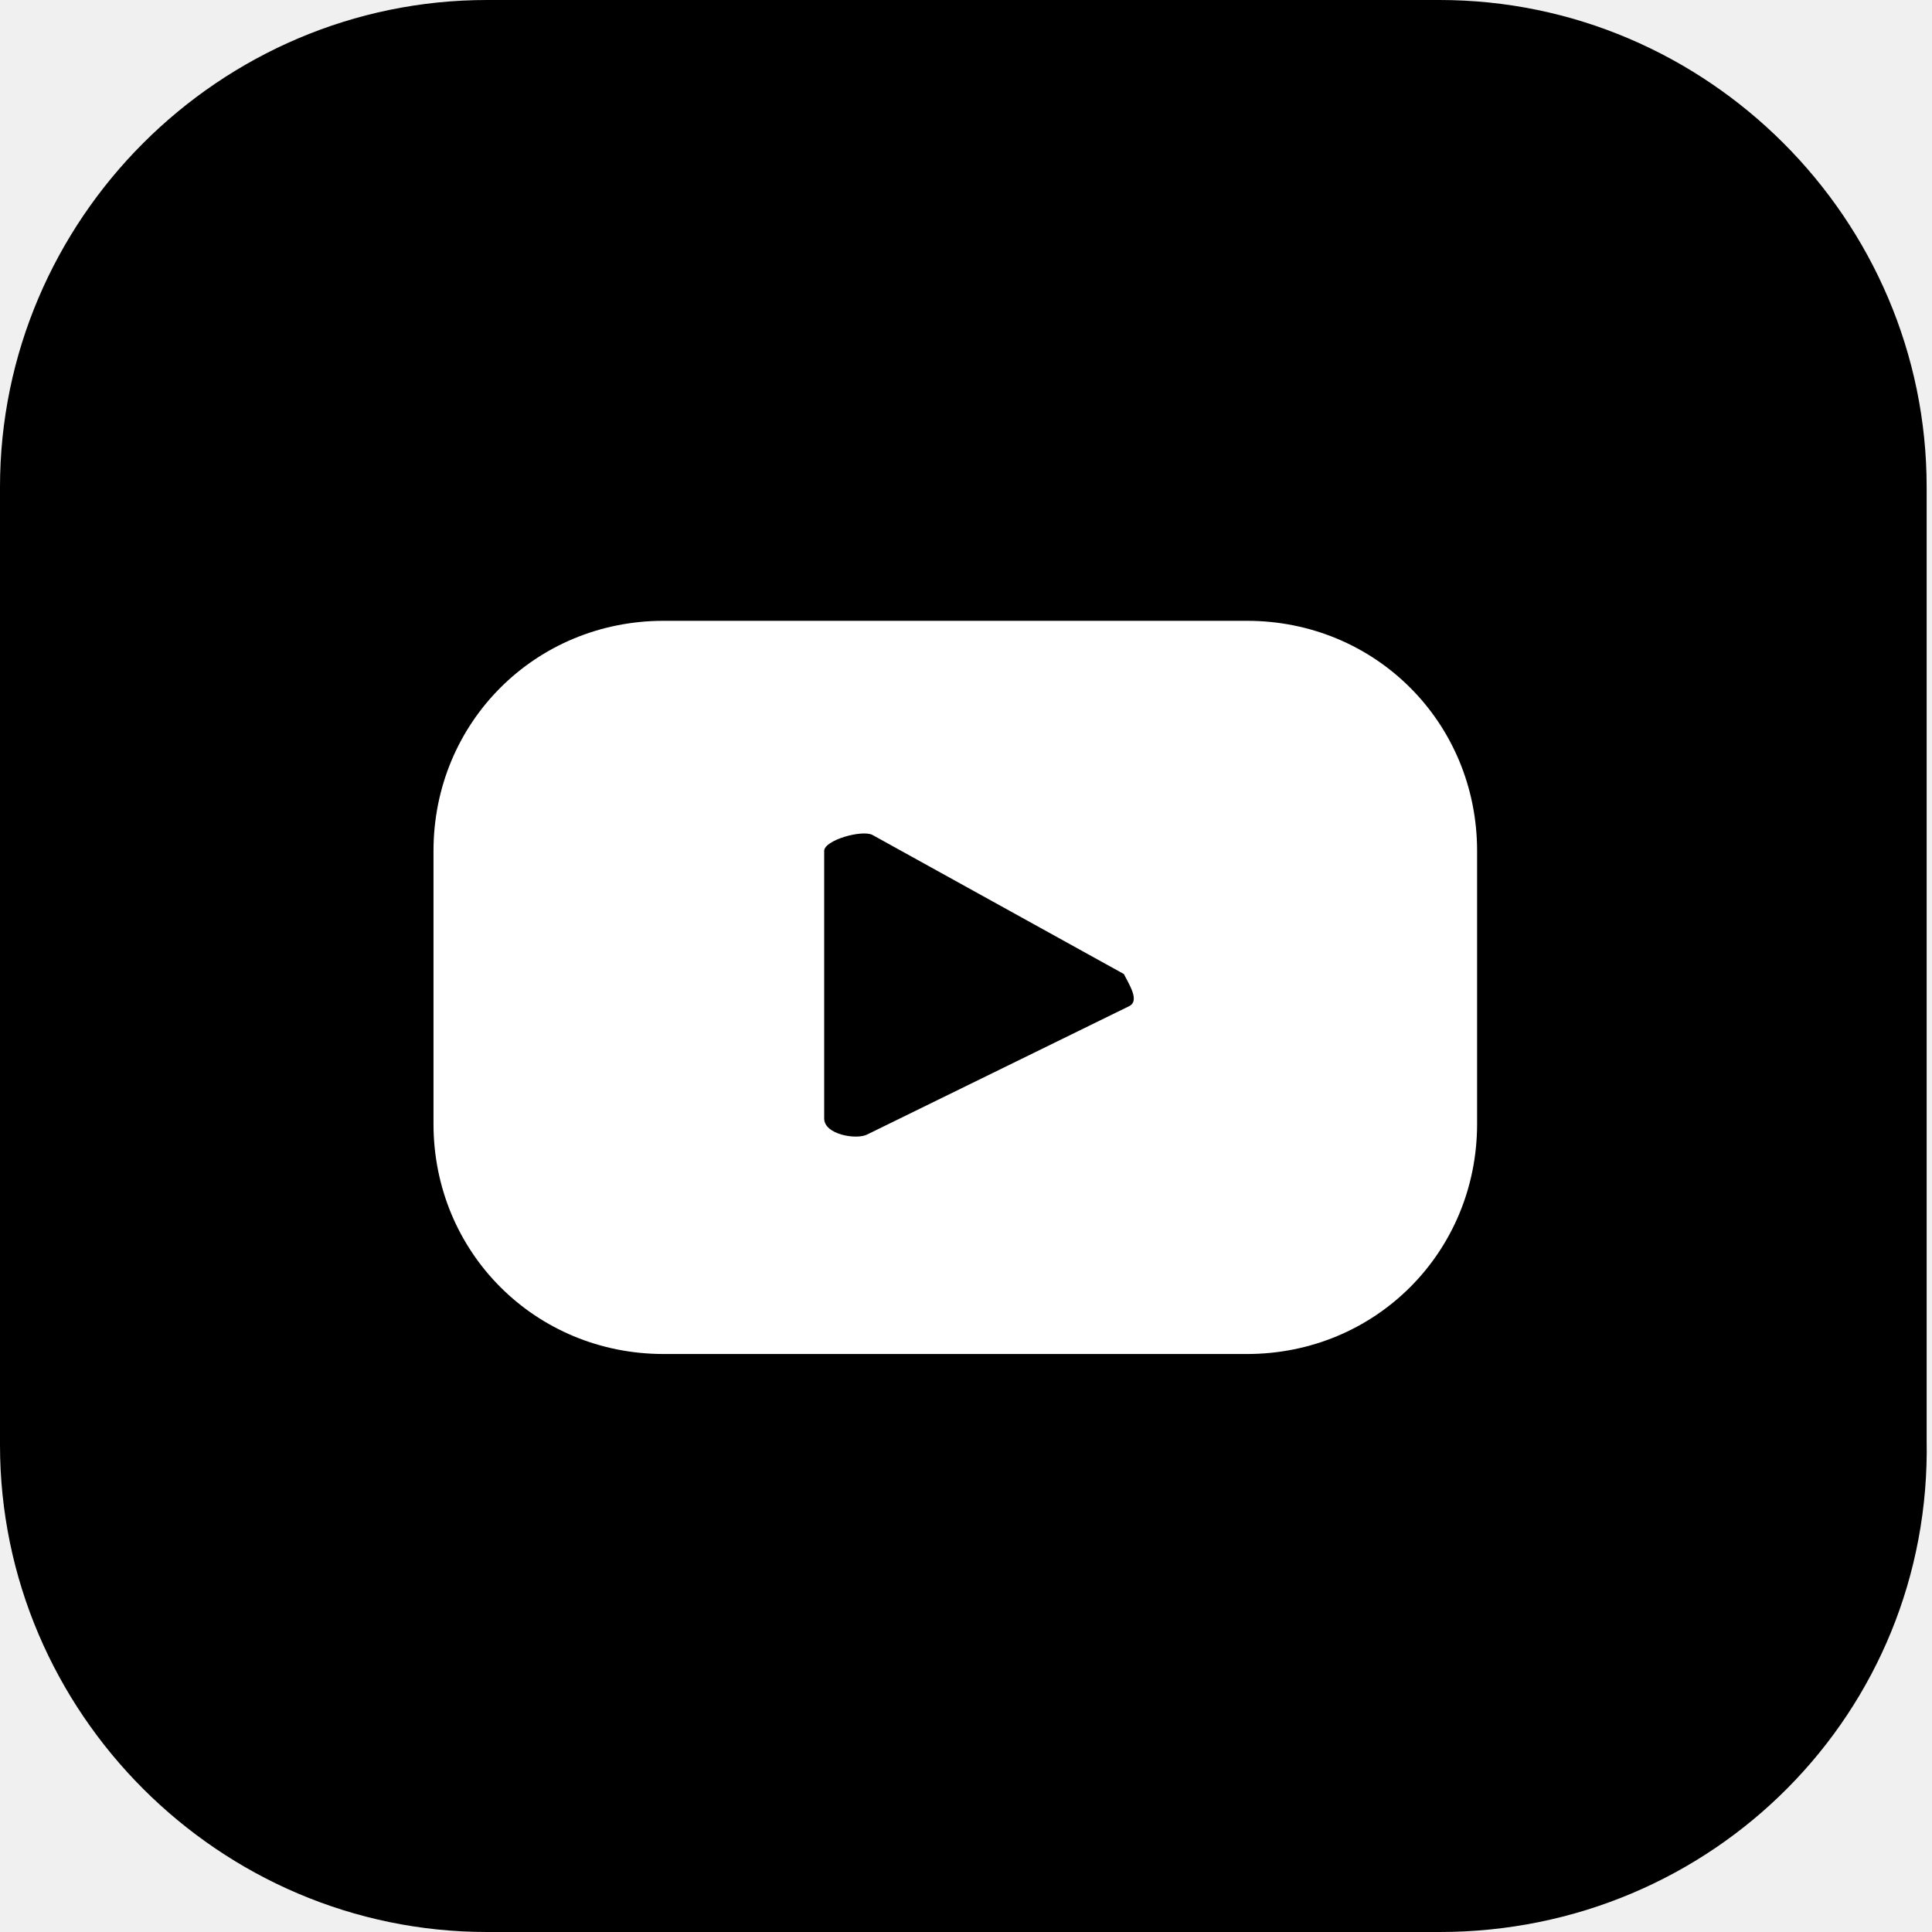
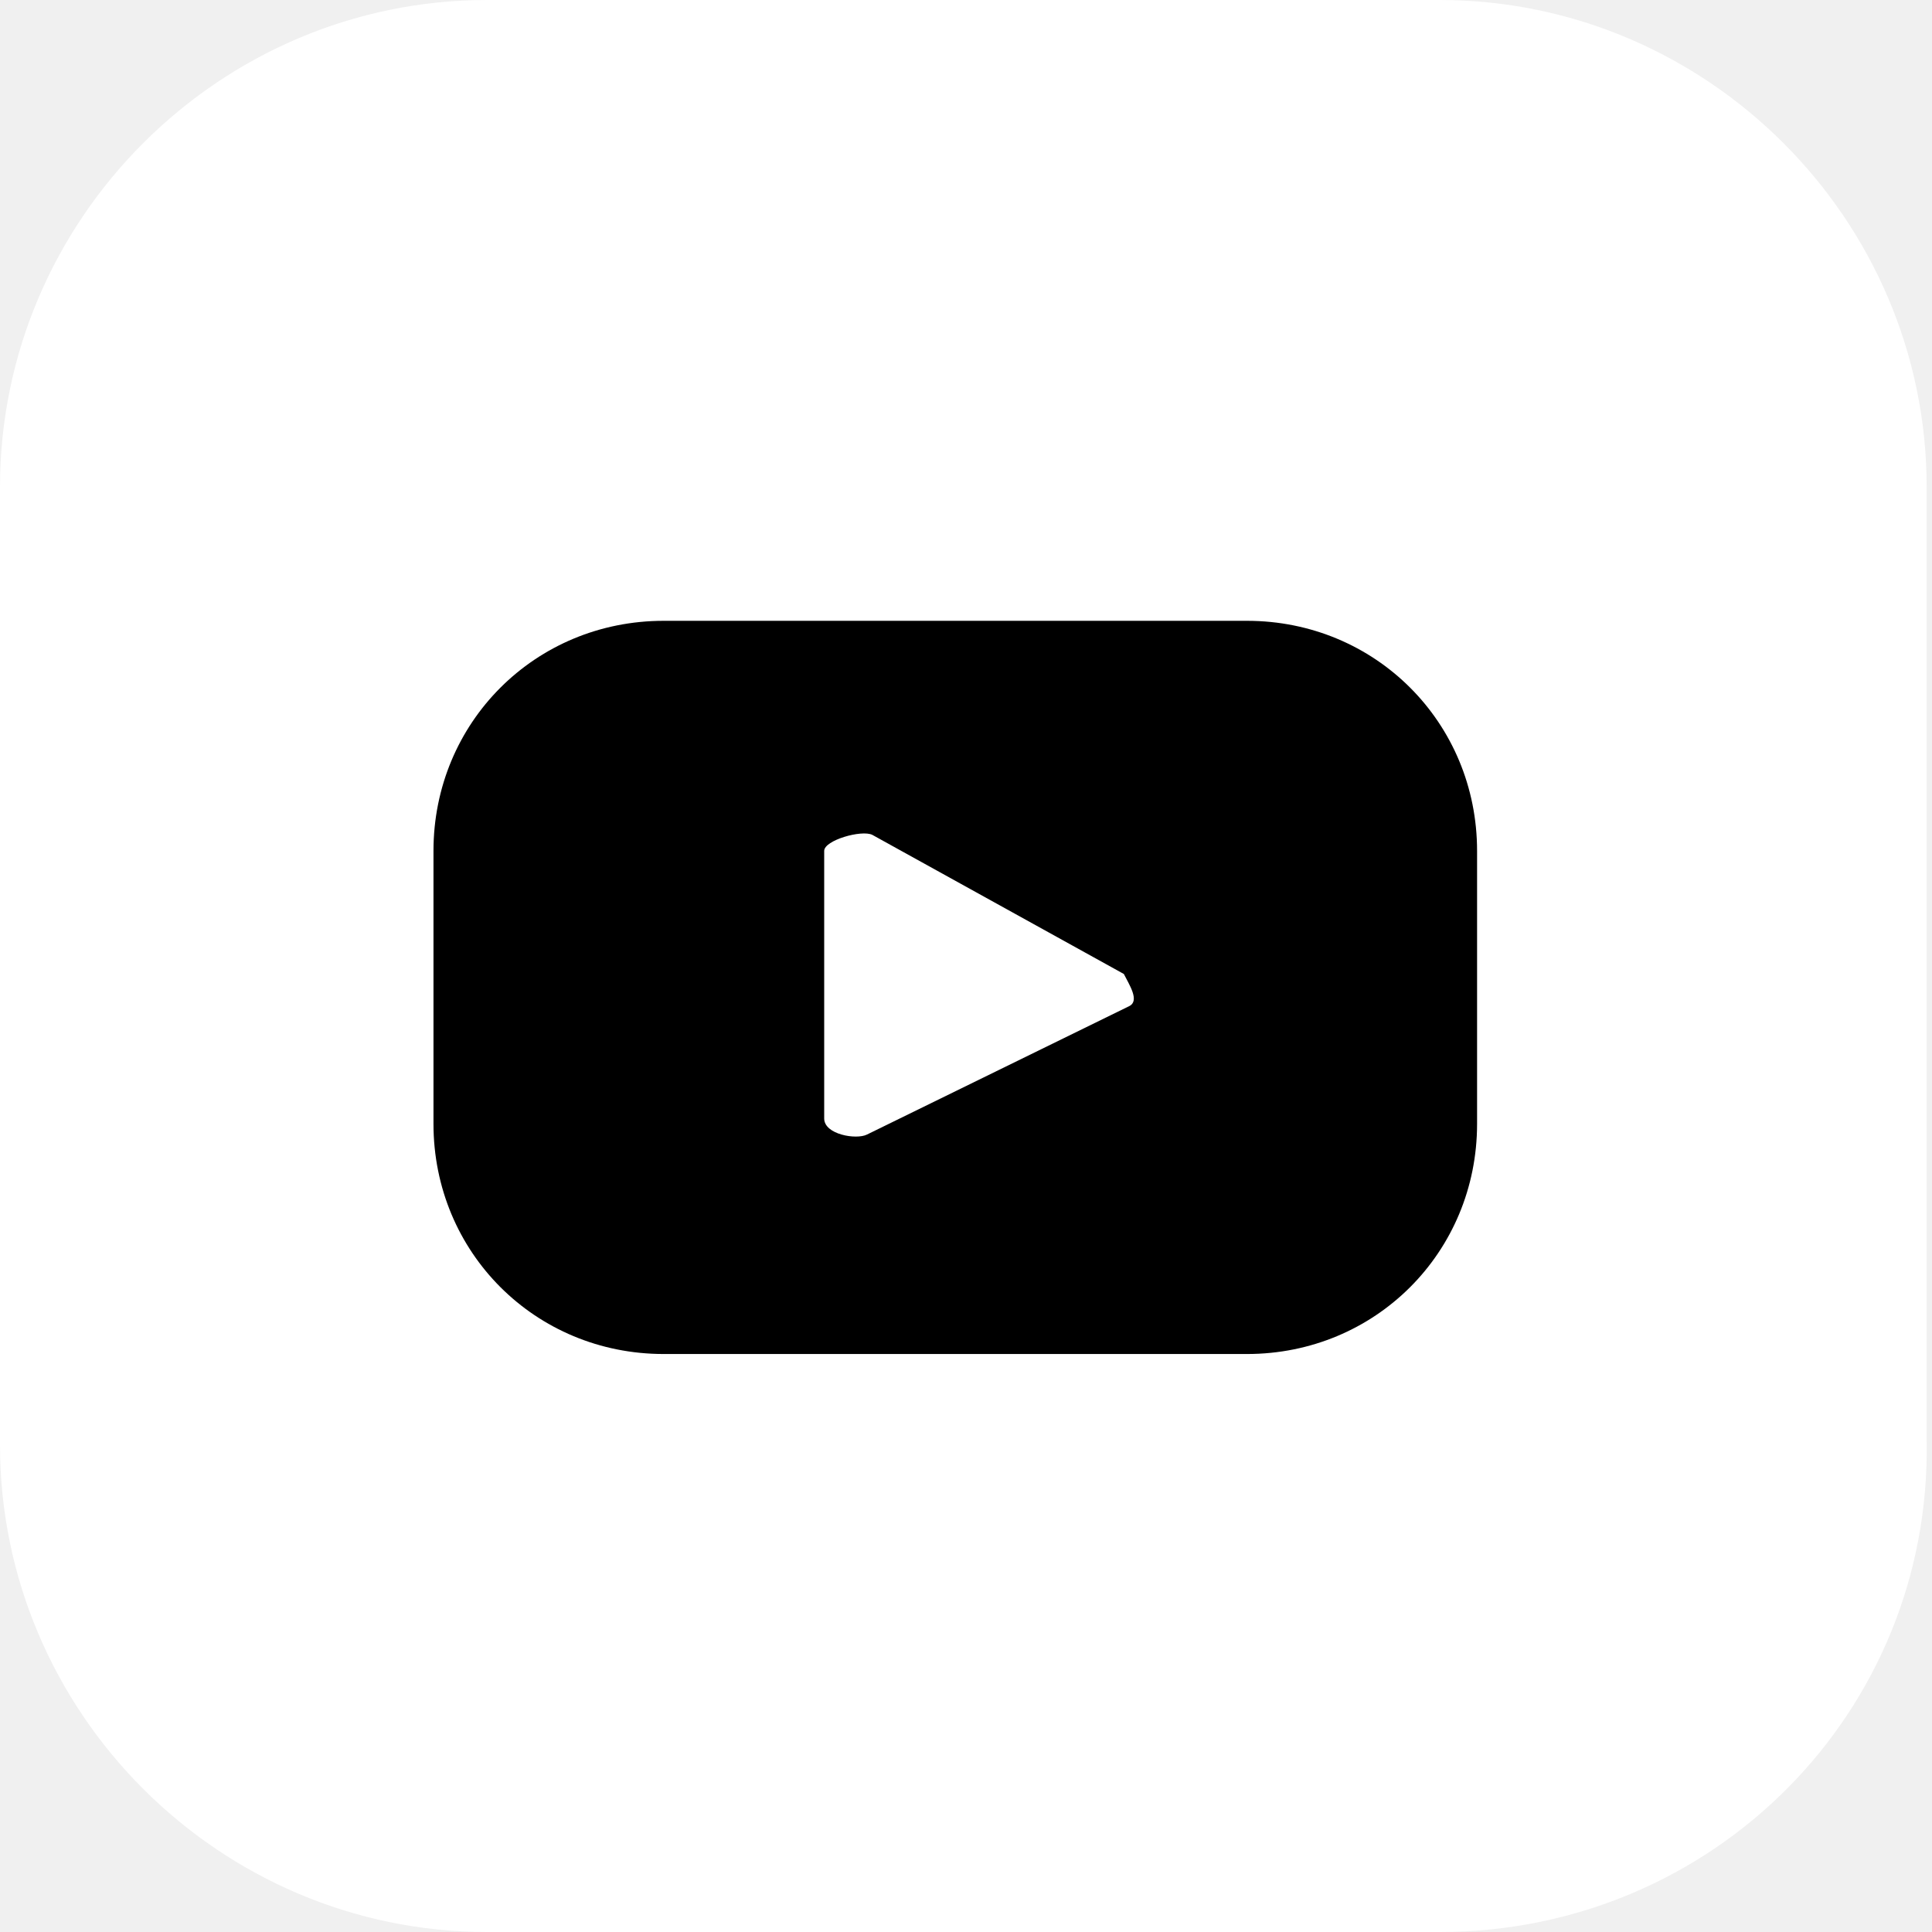
- <svg xmlns="http://www.w3.org/2000/svg" version="1.1" x="0px" y="0px" width="36.1px" height="36.1px" viewBox="0 0 36.1 36.1" style="overflow:visible;enable-background:new 0 0 36.1 36.1;" xml:space="preserve">
-   <style type="text/css">
- 	.st0{fill:#FFFFFF;}
- </style>
-   <defs>
- </defs>
-   <g>
-     <path d="M26.9,36.1H9.1c-5,0-9.1-4.1-9.1-9.1V9.1C0,4.1,4.1,0,9.1,0h17.8c5,0,9.1,4.1,9.1,9.1v17.8C36.1,32,32,36.1,26.9,36.1z" />
-     <g>
-       <path class="st0" d="M27.6,15.9c0-2.4-1.9-4.3-4.3-4.3H12.4c-2.4,0-4.3,1.9-4.3,4.3v5.1c0,2.4,1.9,4.3,4.3,4.3h10.9    c2.4,0,4.3-1.9,4.3-4.3V15.9z M21.1,18.8l-4.9,2.4c-0.2,0.1-0.8,0-0.8-0.3v-5c0-0.2,0.7-0.4,0.9-0.3l4.7,2.6    C21.1,18.4,21.3,18.7,21.1,18.8z" />
-     </g>
-   </g>
+ <svg xmlns="http://www.w3.org/2000/svg" width="30" height="30" viewBox="0 0 30 30" fill="none">
+   <path d="M22.355 30H7.562C3.407 30 0 26.593 0 22.438V7.562C0 3.407 3.407 0 7.562 0H22.355C26.51 0 29.917 3.407 29.917 7.562V22.355C30 26.593 26.593 30 22.355 30Z" fill="white" />
+   <path d="M22.936 13.213C22.936 11.219 21.357 9.64 19.363 9.64H10.305C8.31 9.64 6.731 11.219 6.731 13.213V17.451C6.731 19.446 8.31 21.025 10.305 21.025H19.363C21.357 21.025 22.936 19.446 22.936 17.451V13.213ZM17.535 15.623L13.463 17.617C13.296 17.701 12.798 17.617 12.798 17.368V13.213C12.798 13.047 13.38 12.881 13.546 12.964L17.451 15.124C17.535 15.291 17.701 15.54 17.535 15.623Z" fill="black" />
</svg>
